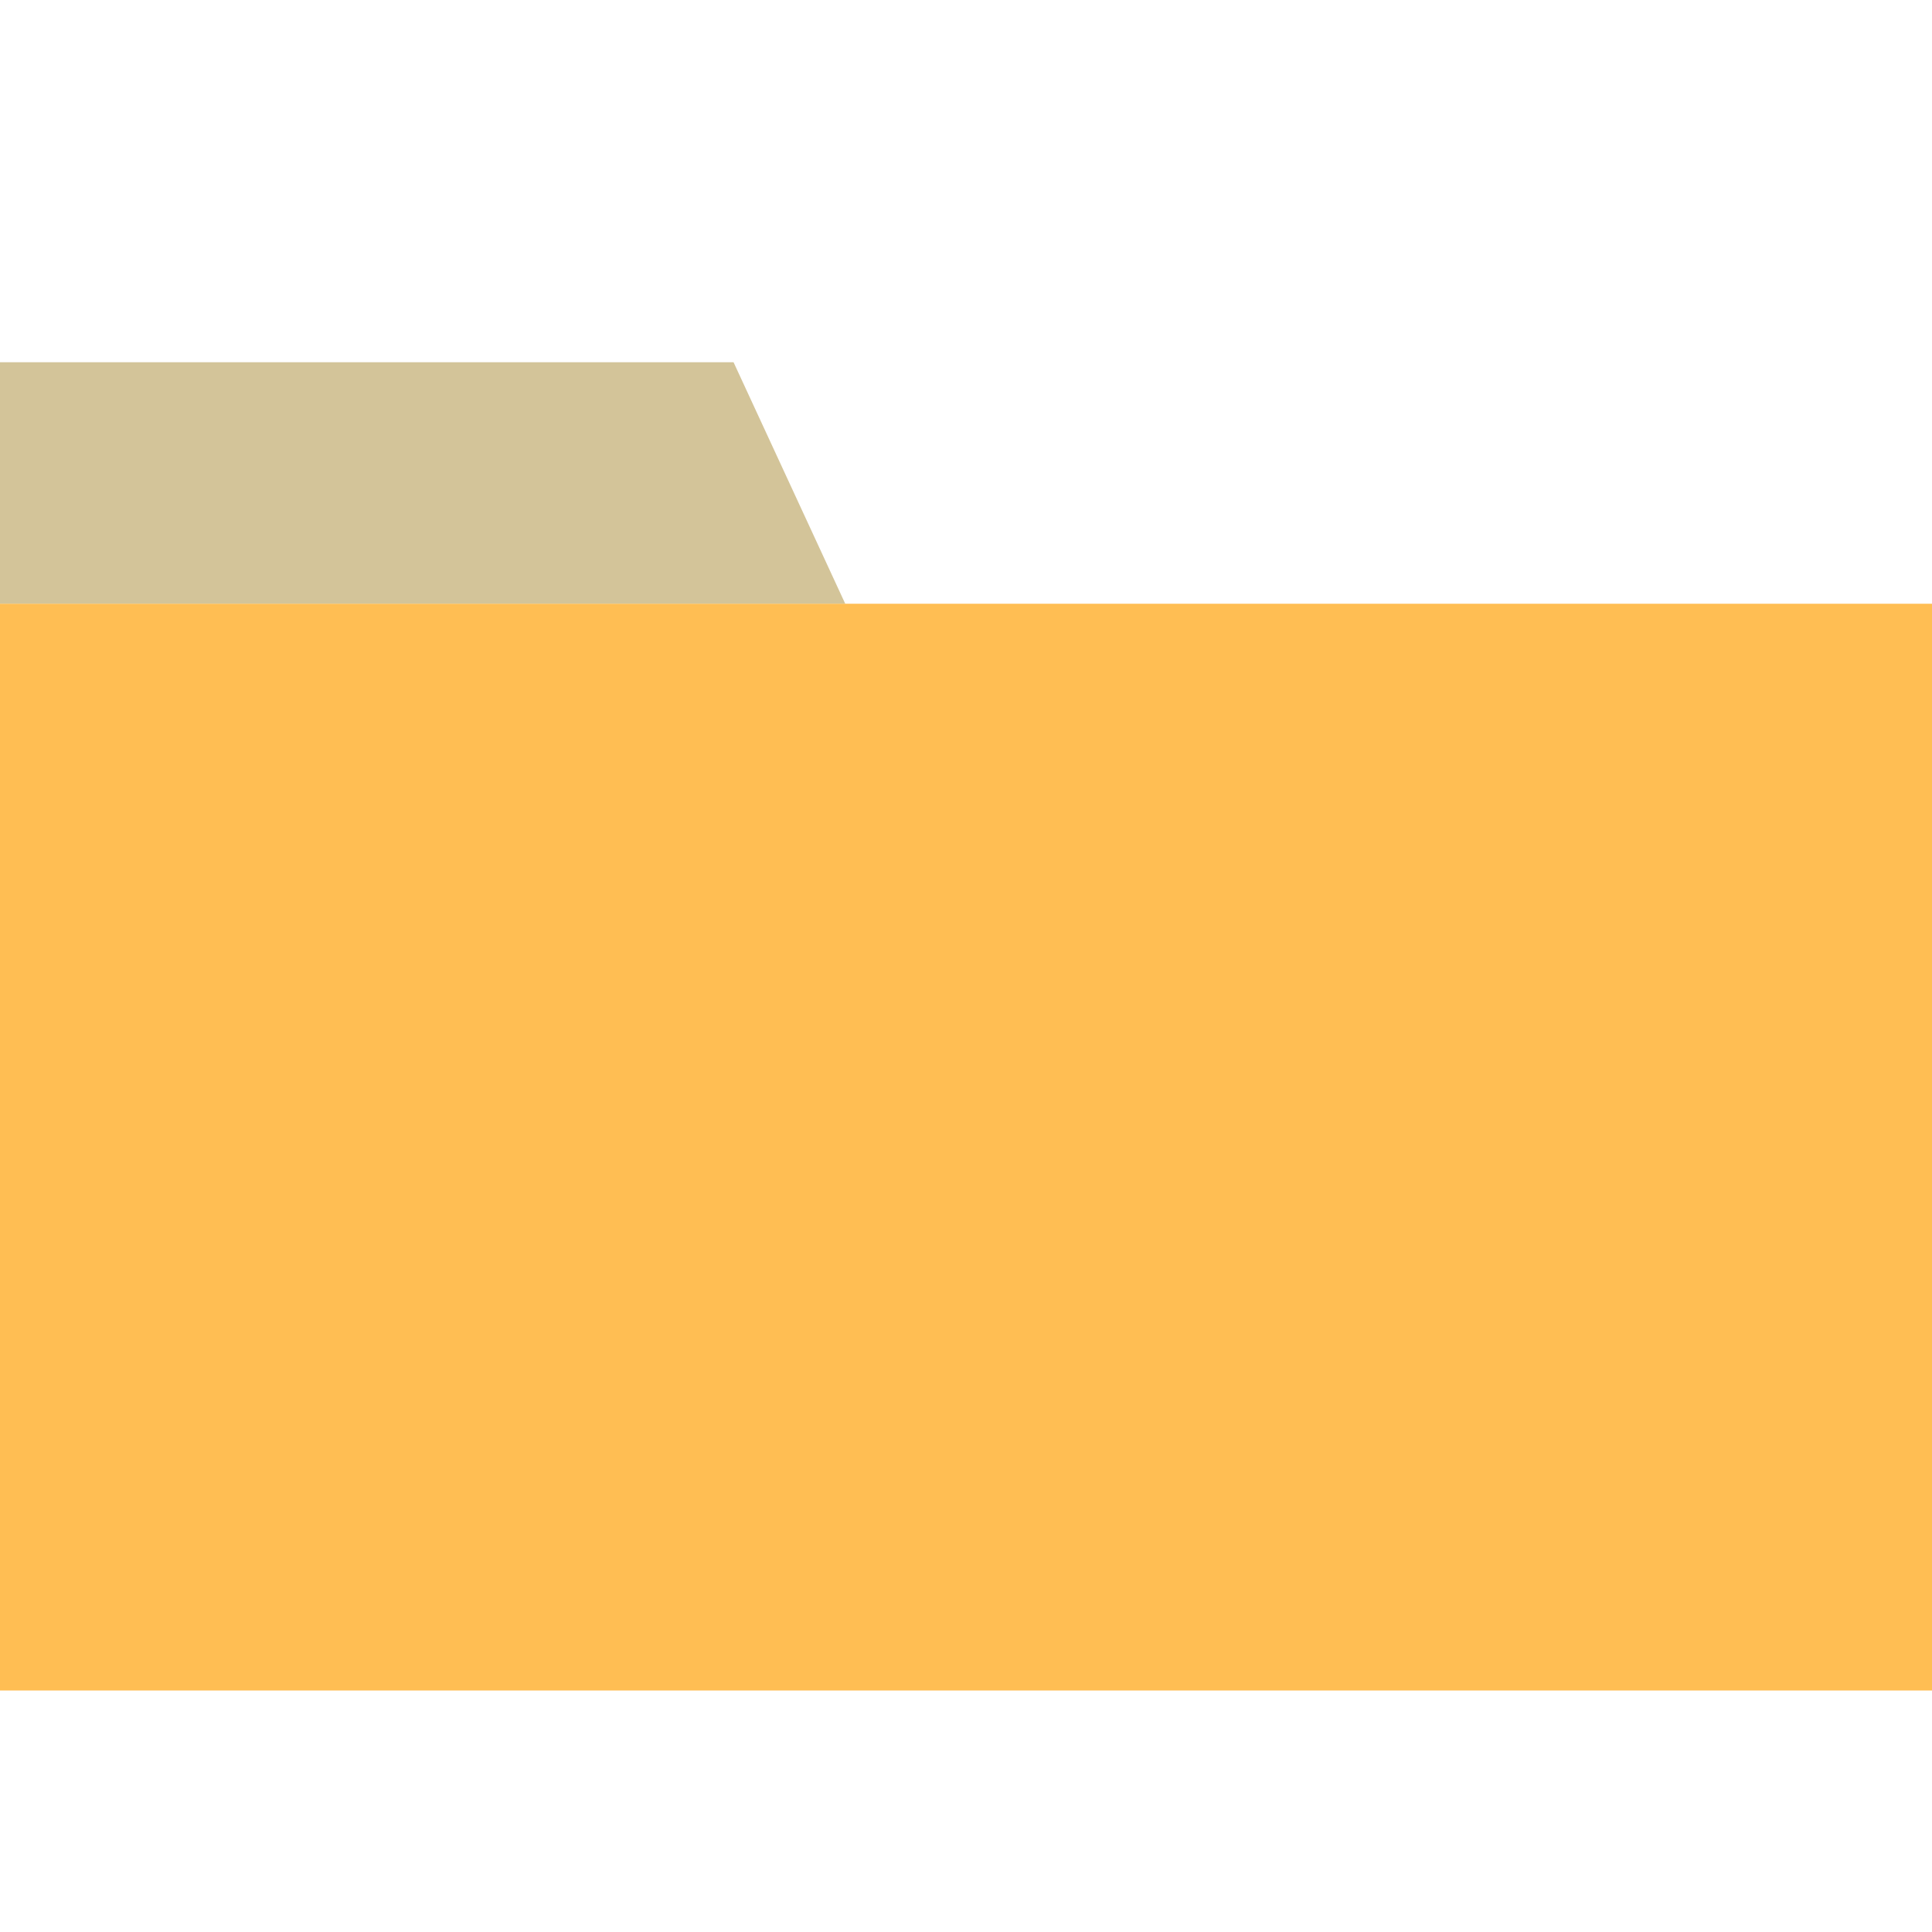
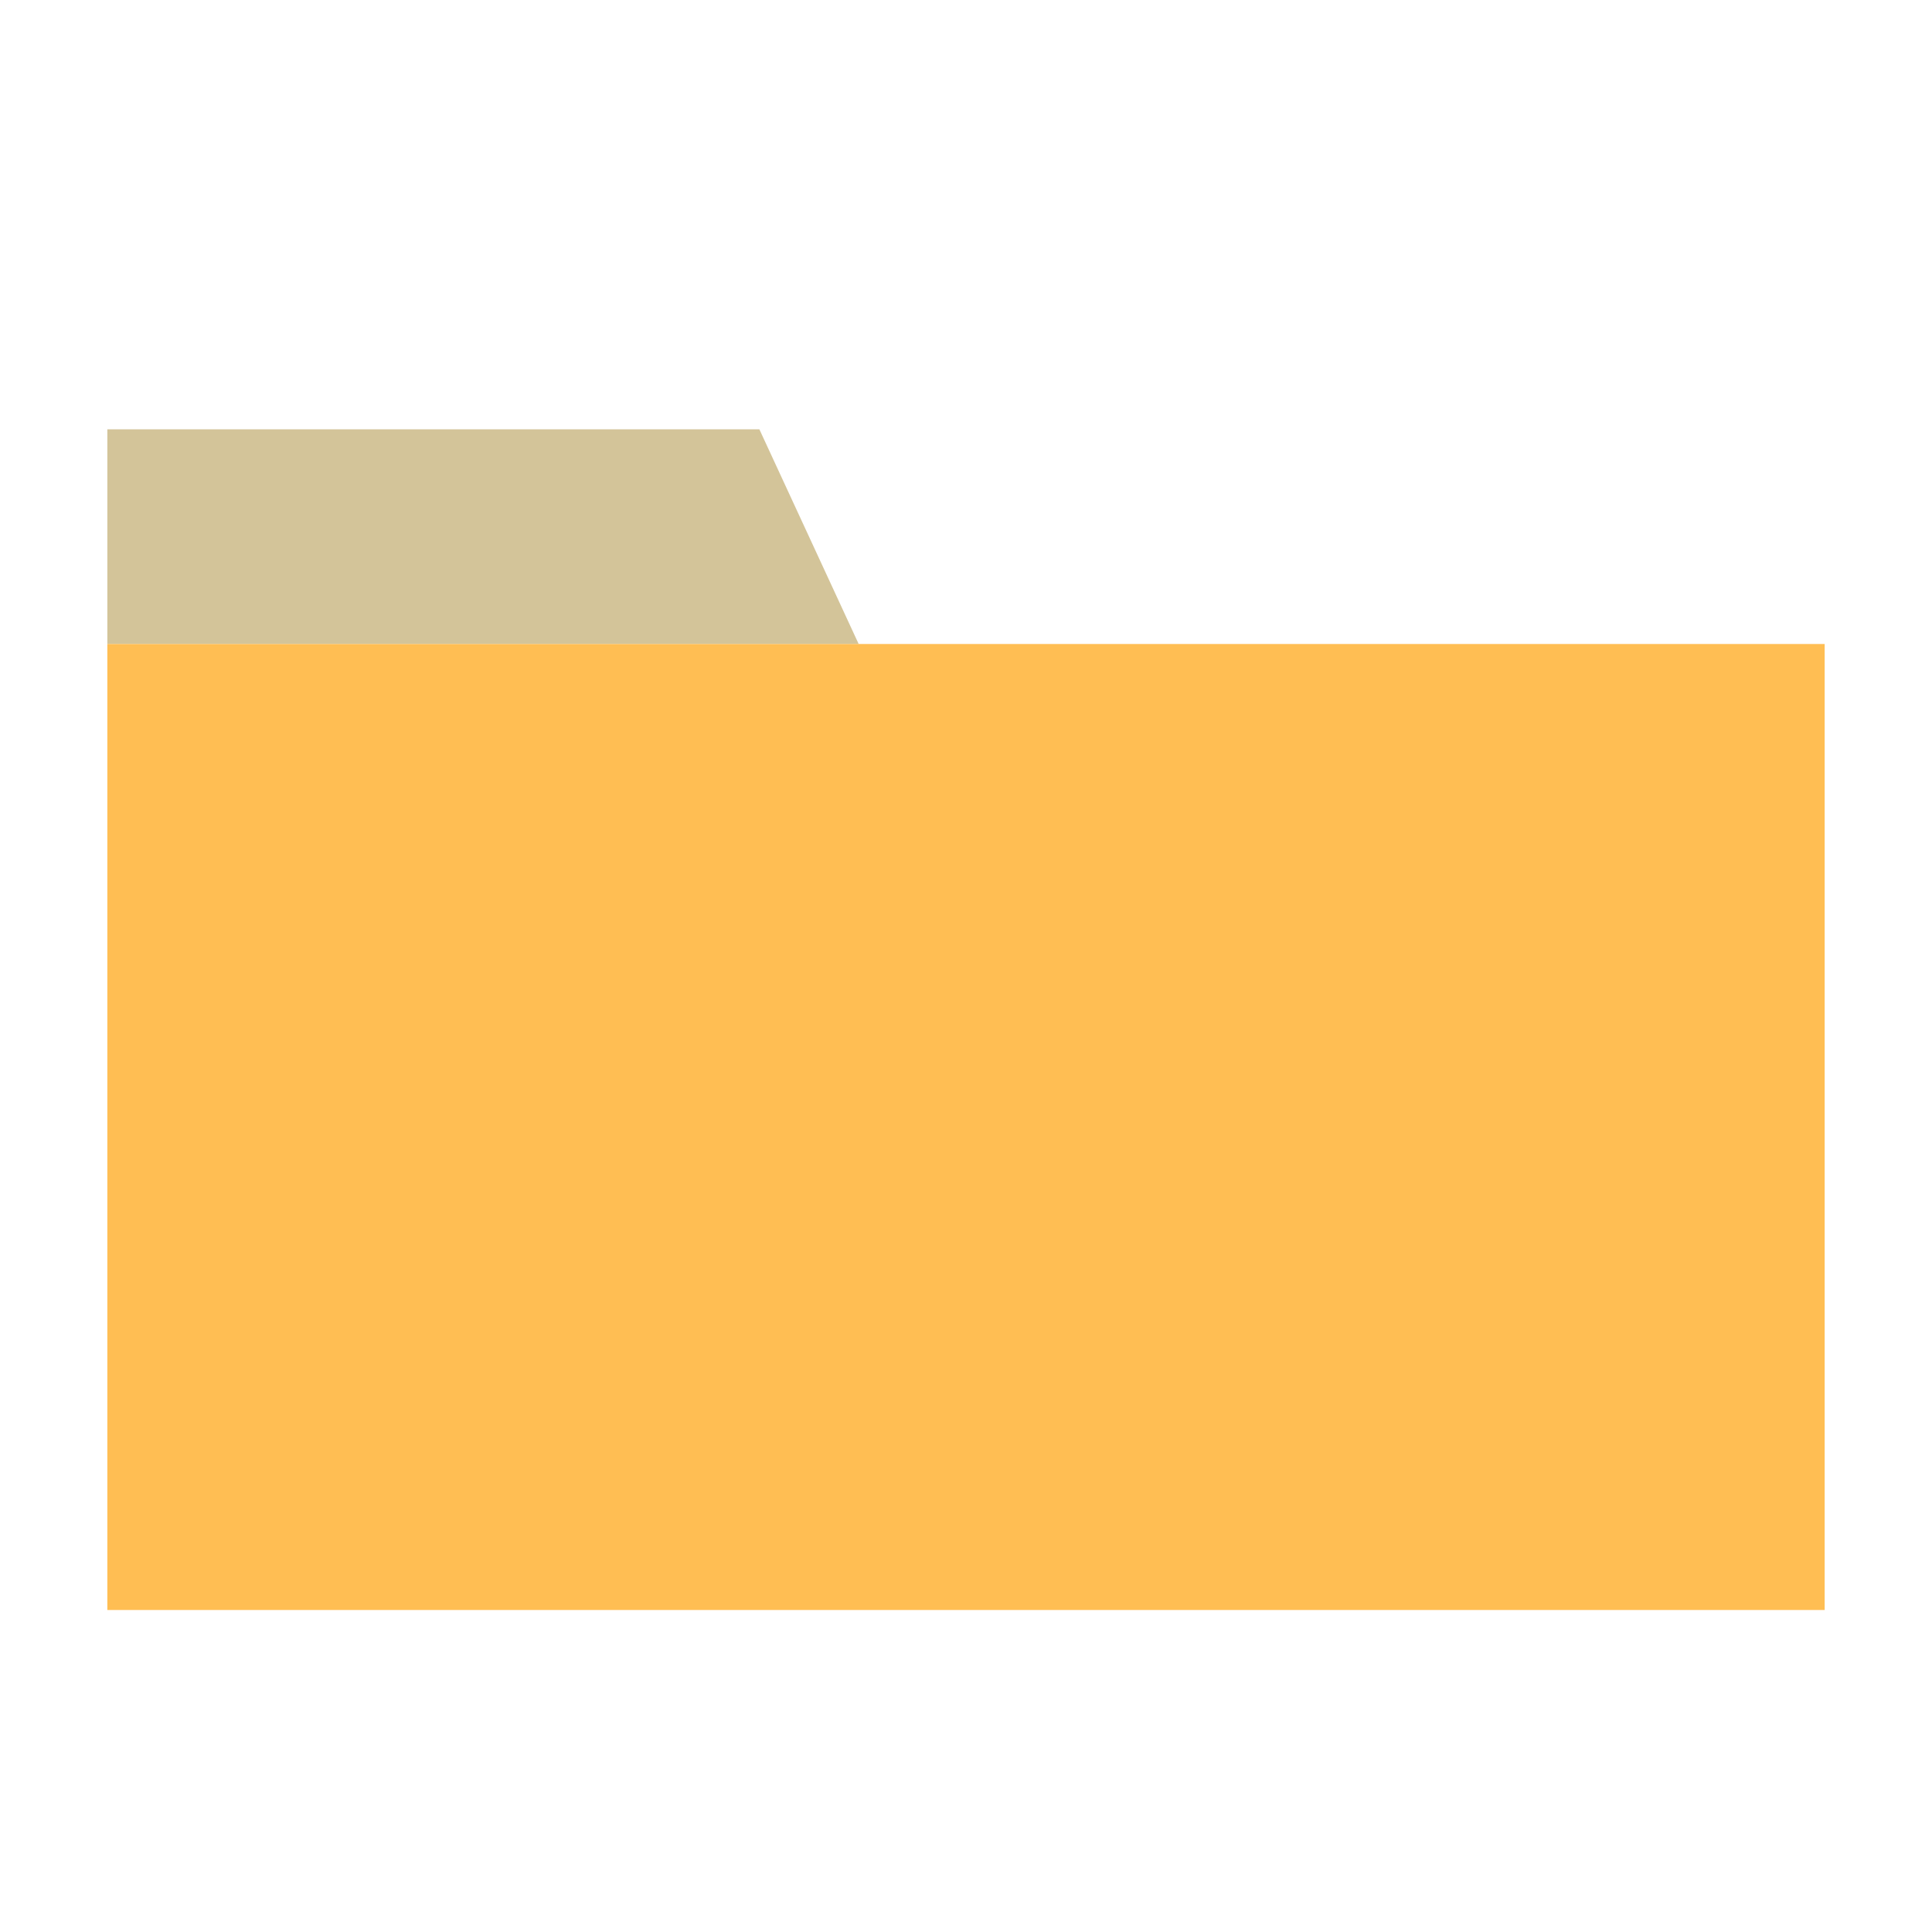
- <svg xmlns="http://www.w3.org/2000/svg" width="16px" height="16px" viewBox="0 0 16 16" version="1.1">
+ <svg xmlns="http://www.w3.org/2000/svg" width="18px" height="18px" viewBox="0 0 18 18" version="1.1">
  <defs />
  <g id="切图专用" stroke="none" stroke-width="1" fill="none" fill-rule="evenodd" transform="translate(-429, -48)">
    <g id="icon_folder" transform="translate(429, 48)" fill-rule="nonzero">
-       <g transform="translate(0, 3)" id="Shape">
+       <g transform="translate(1, 4)" id="Shape">
        <polygon fill="#D3C499" points="0 0 6.075 0 7 2 0 2" />
        <polygon fill="#FFBE53" points="0 2 16 2 16 11 0 11" />
      </g>
    </g>
  </g>
</svg>
